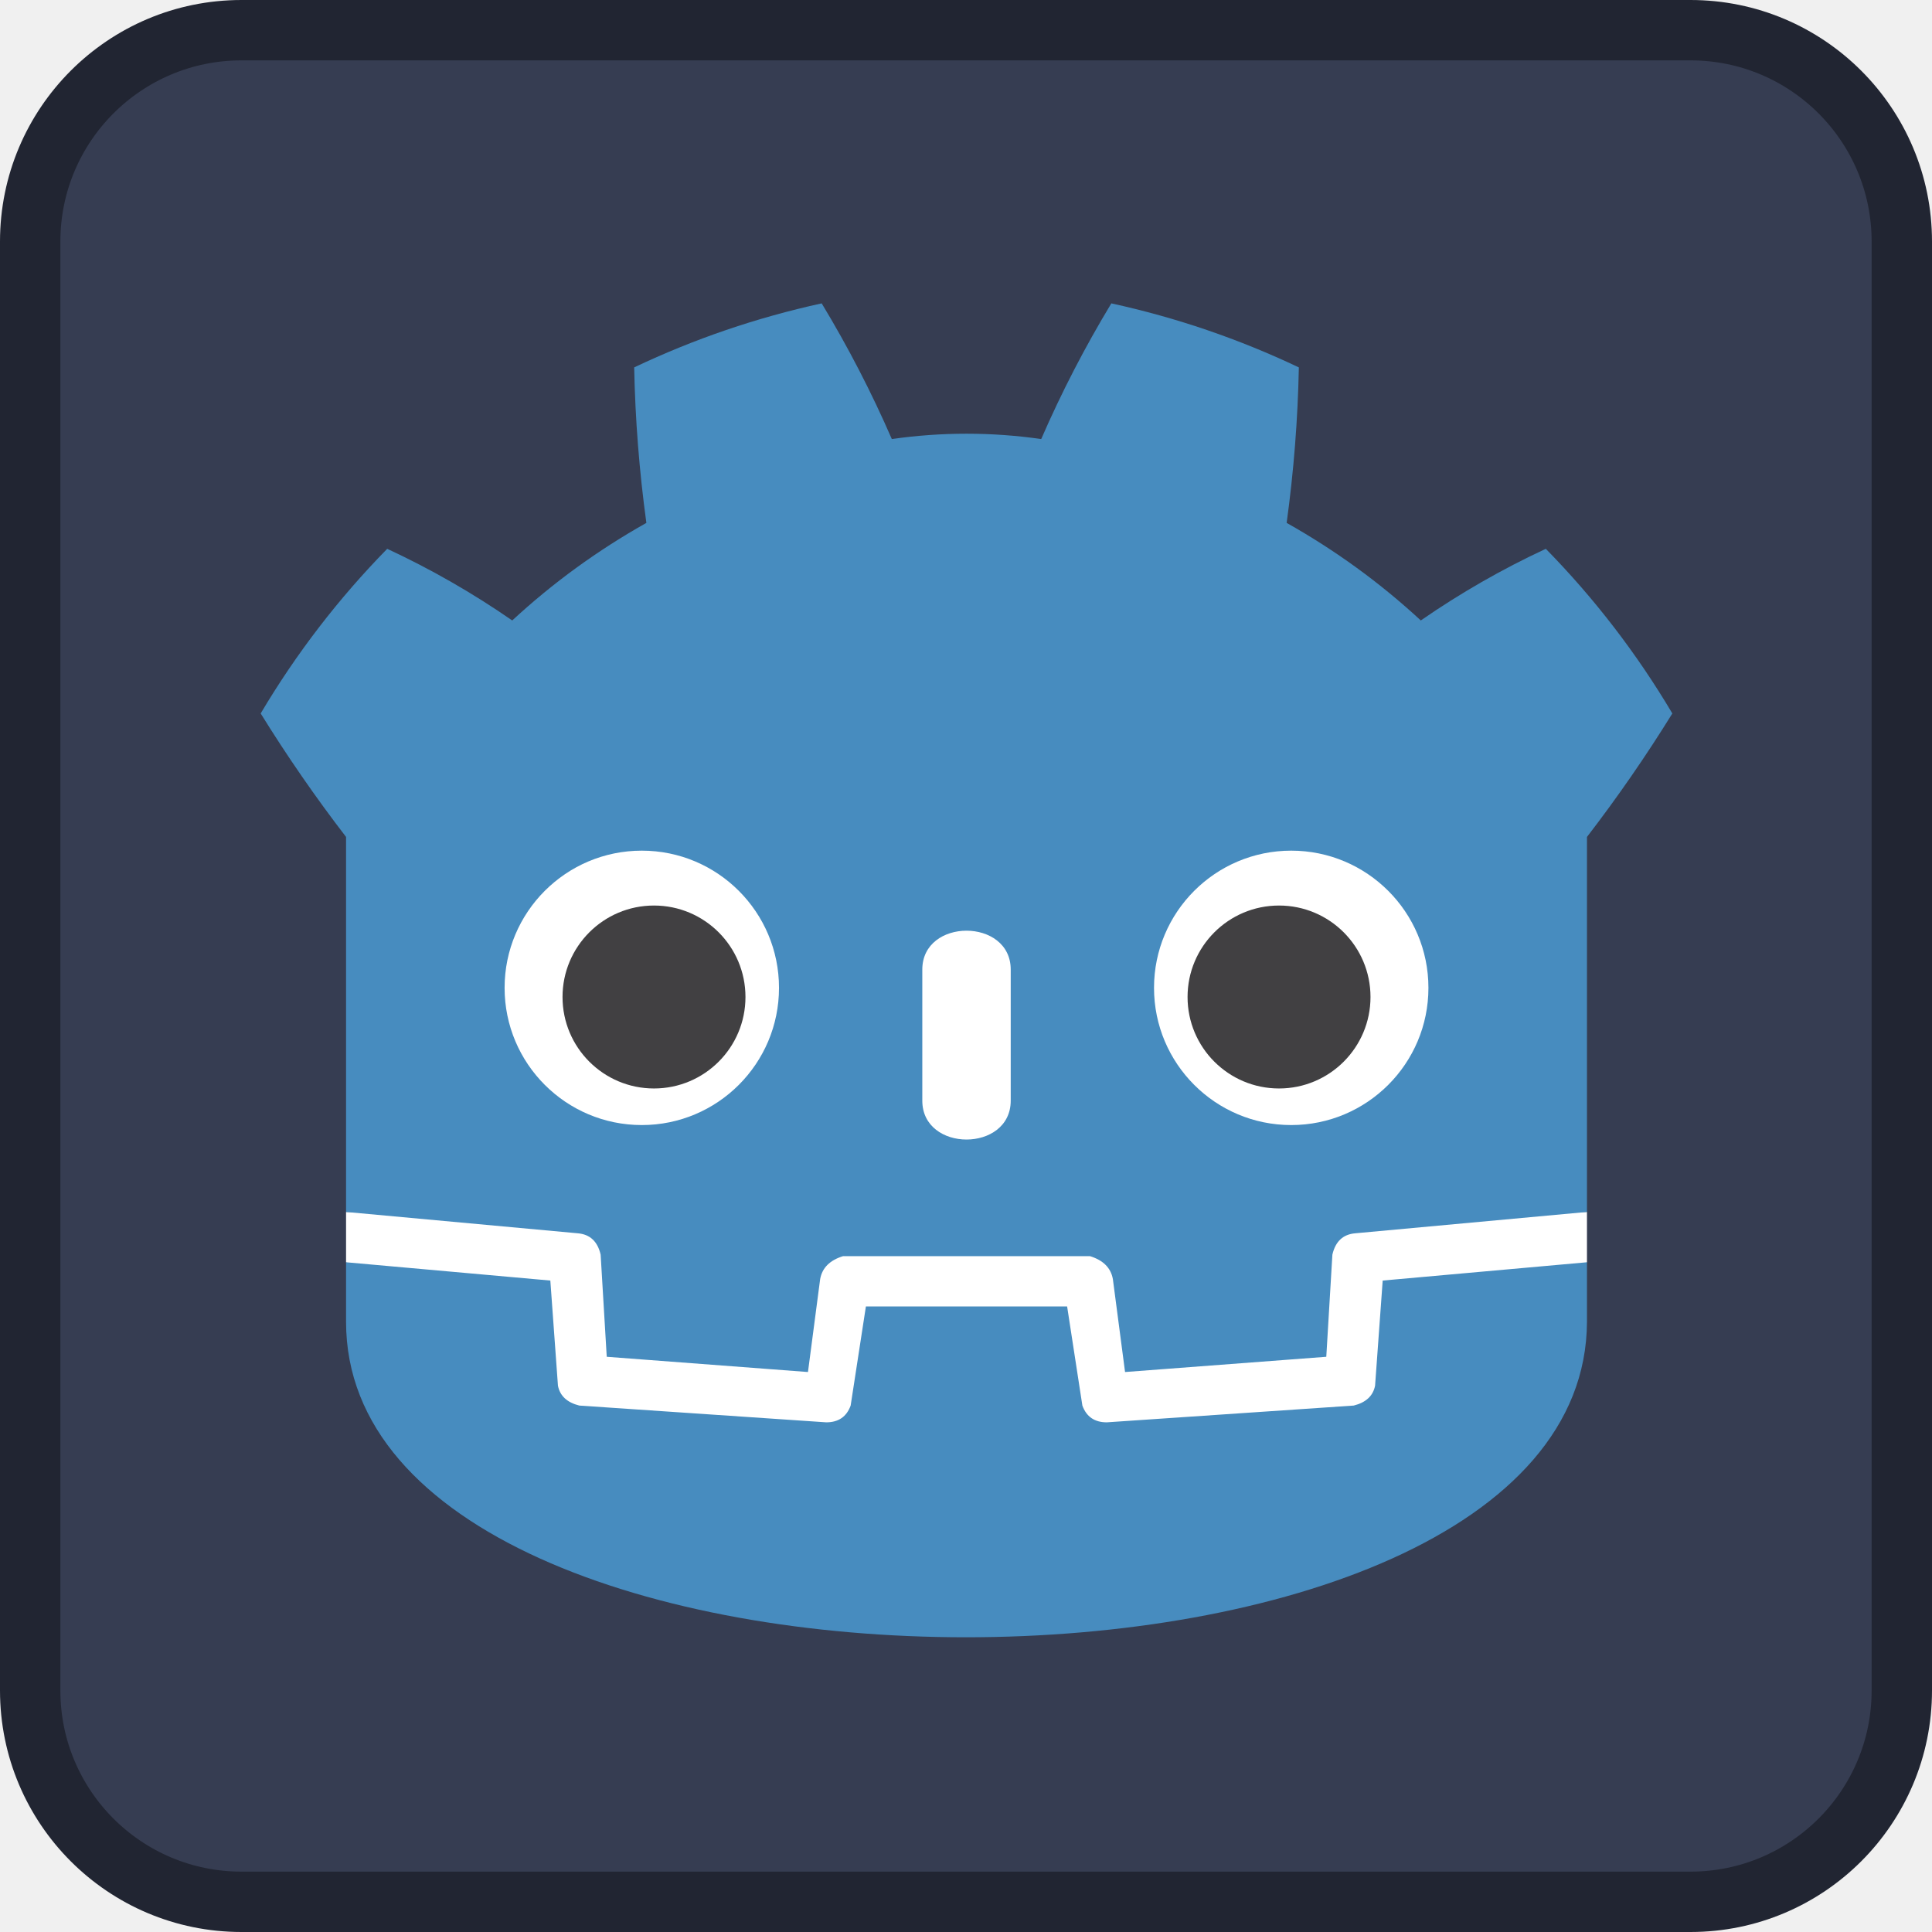
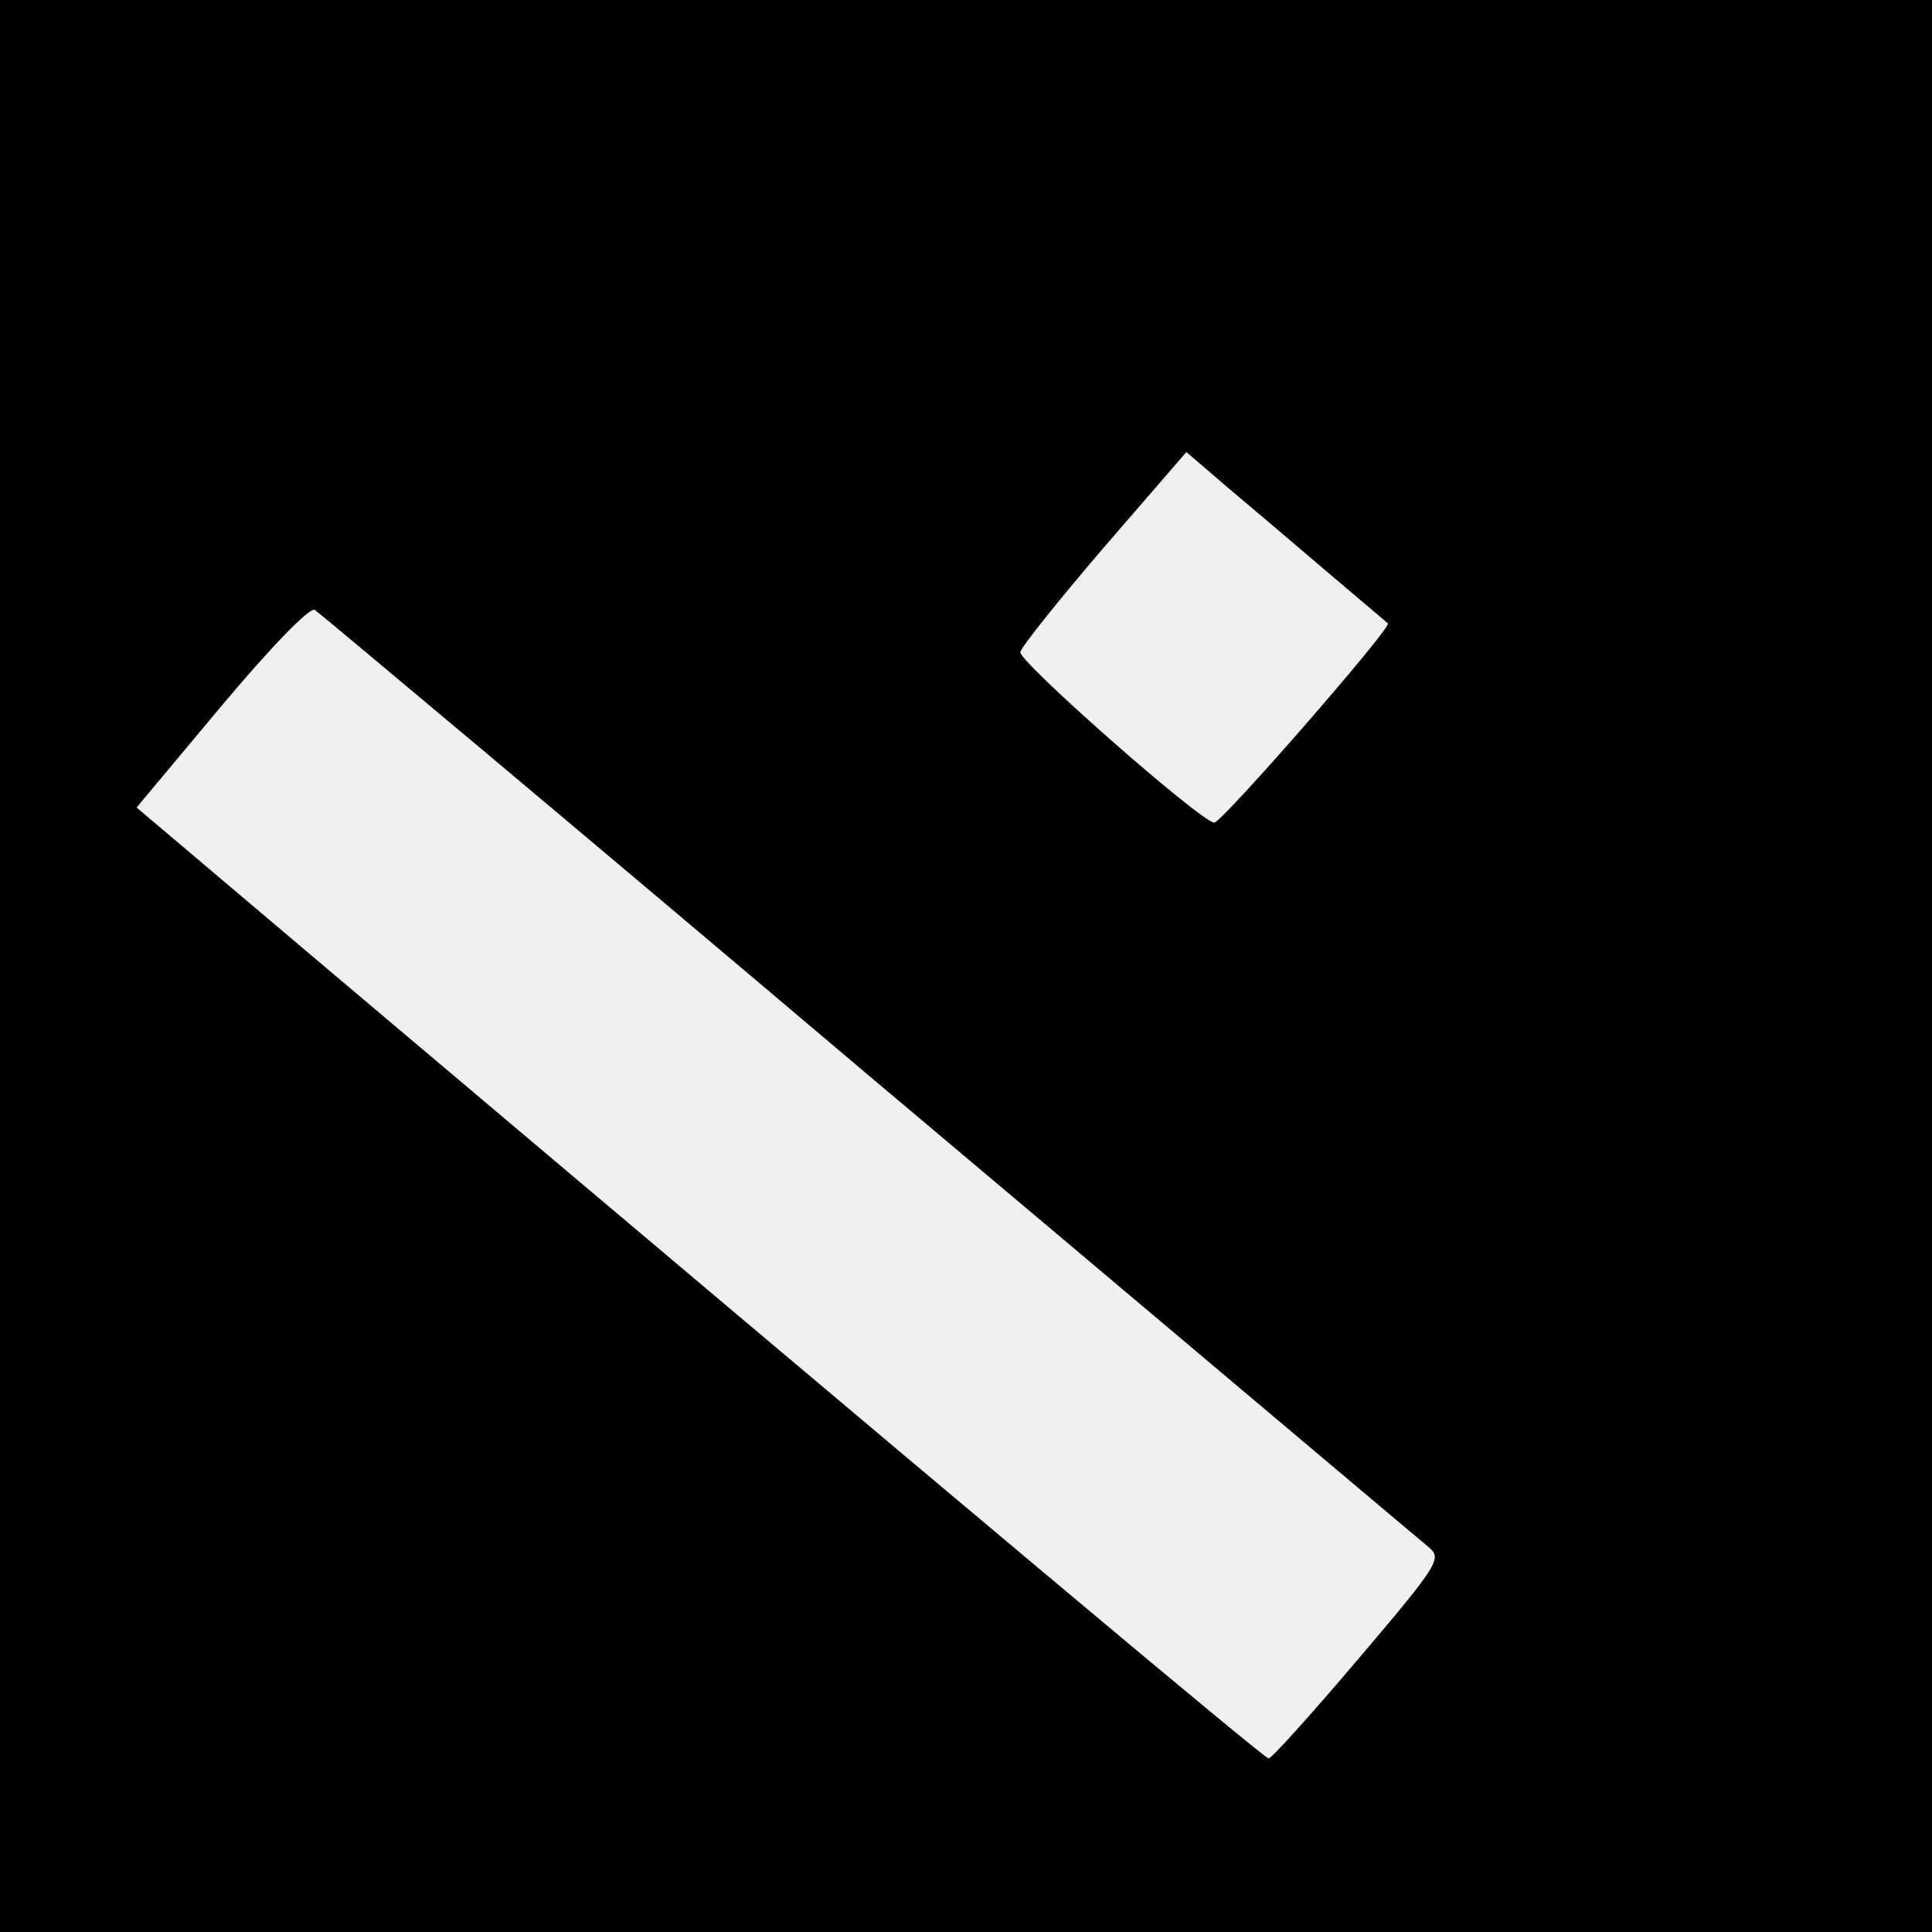
- <svg xmlns="http://www.w3.org/2000/svg" width="128" height="128">
-   <rect width="124" height="124" x="2" y="2" fill="#363d52" stroke="#212532" stroke-width="4" rx="14" />
-   <g fill="#fff" transform="translate(12.322 12.322)scale(.101)">
-     <path d="M105 673v33q407 354 814 0v-33z" />
-     <path fill="#478cbf" d="m105 673 152 14q12 1 15 14l4 67 132 10 8-61q2-11 15-15h162q13 4 15 15l8 61 132-10 4-67q3-13 15-14l152-14V427q30-39 56-81-35-59-83-108-43 20-82 47-40-37-88-64 7-51 8-102-59-28-123-42-26 43-46 89-49-7-98 0-20-46-46-89-64 14-123 42 1 51 8 102-48 27-88 64-39-27-82-47-48 49-83 108 26 42 56 81zm0 33v39c0 276 813 276 814 0v-39l-134 12-5 69q-2 10-14 13l-162 11q-12 0-16-11l-10-65H446l-10 65q-4 11-16 11l-162-11q-12-3-14-13l-5-69z" />
-     <path d="M483 600c0 34 58 34 58 0v-86c0-34-58-34-58 0z" />
-     <circle cx="725" cy="526" r="90" />
-     <circle cx="299" cy="526" r="90" />
-   </g>
-   <g fill="#414042" transform="translate(12.322 12.322)scale(.101)">
-     <circle cx="307" cy="532" r="60" />
-     <circle cx="717" cy="532" r="60" />
+ <svg xmlns="http://www.w3.org/2000/svg" version="1.0" width="256pt" height="256pt" viewBox="0 0 256 256" preserveAspectRatio="xMidYMid meet">
+   <g transform="translate(0,256) scale(0.1,-0.1)" fill="#000000" stroke="none">
+     <path d="M0 1280 l0 -1280 1280 0 1280 0 0 1280 0 1280 -1280 0 -1280 0 0 -1280z m1760 521 c41 -35 77 -65 79 -67 6 -5 -220 -264 -230 -264 -17 0 -260 214 -257 226 2 8 52 70 111 139 l109 126 56 -48 c31 -26 91 -77 132 -112z m-609 -666 c398 -335 732 -617 742 -625 18 -15 14 -22 -93 -148 -62 -73 -115 -132 -119 -132 -6 0 -404 334 -1253 1051 l-247 209 112 134 c67 80 117 131 124 128 6 -4 337 -281 734 -617z" />
  </g>
</svg>
